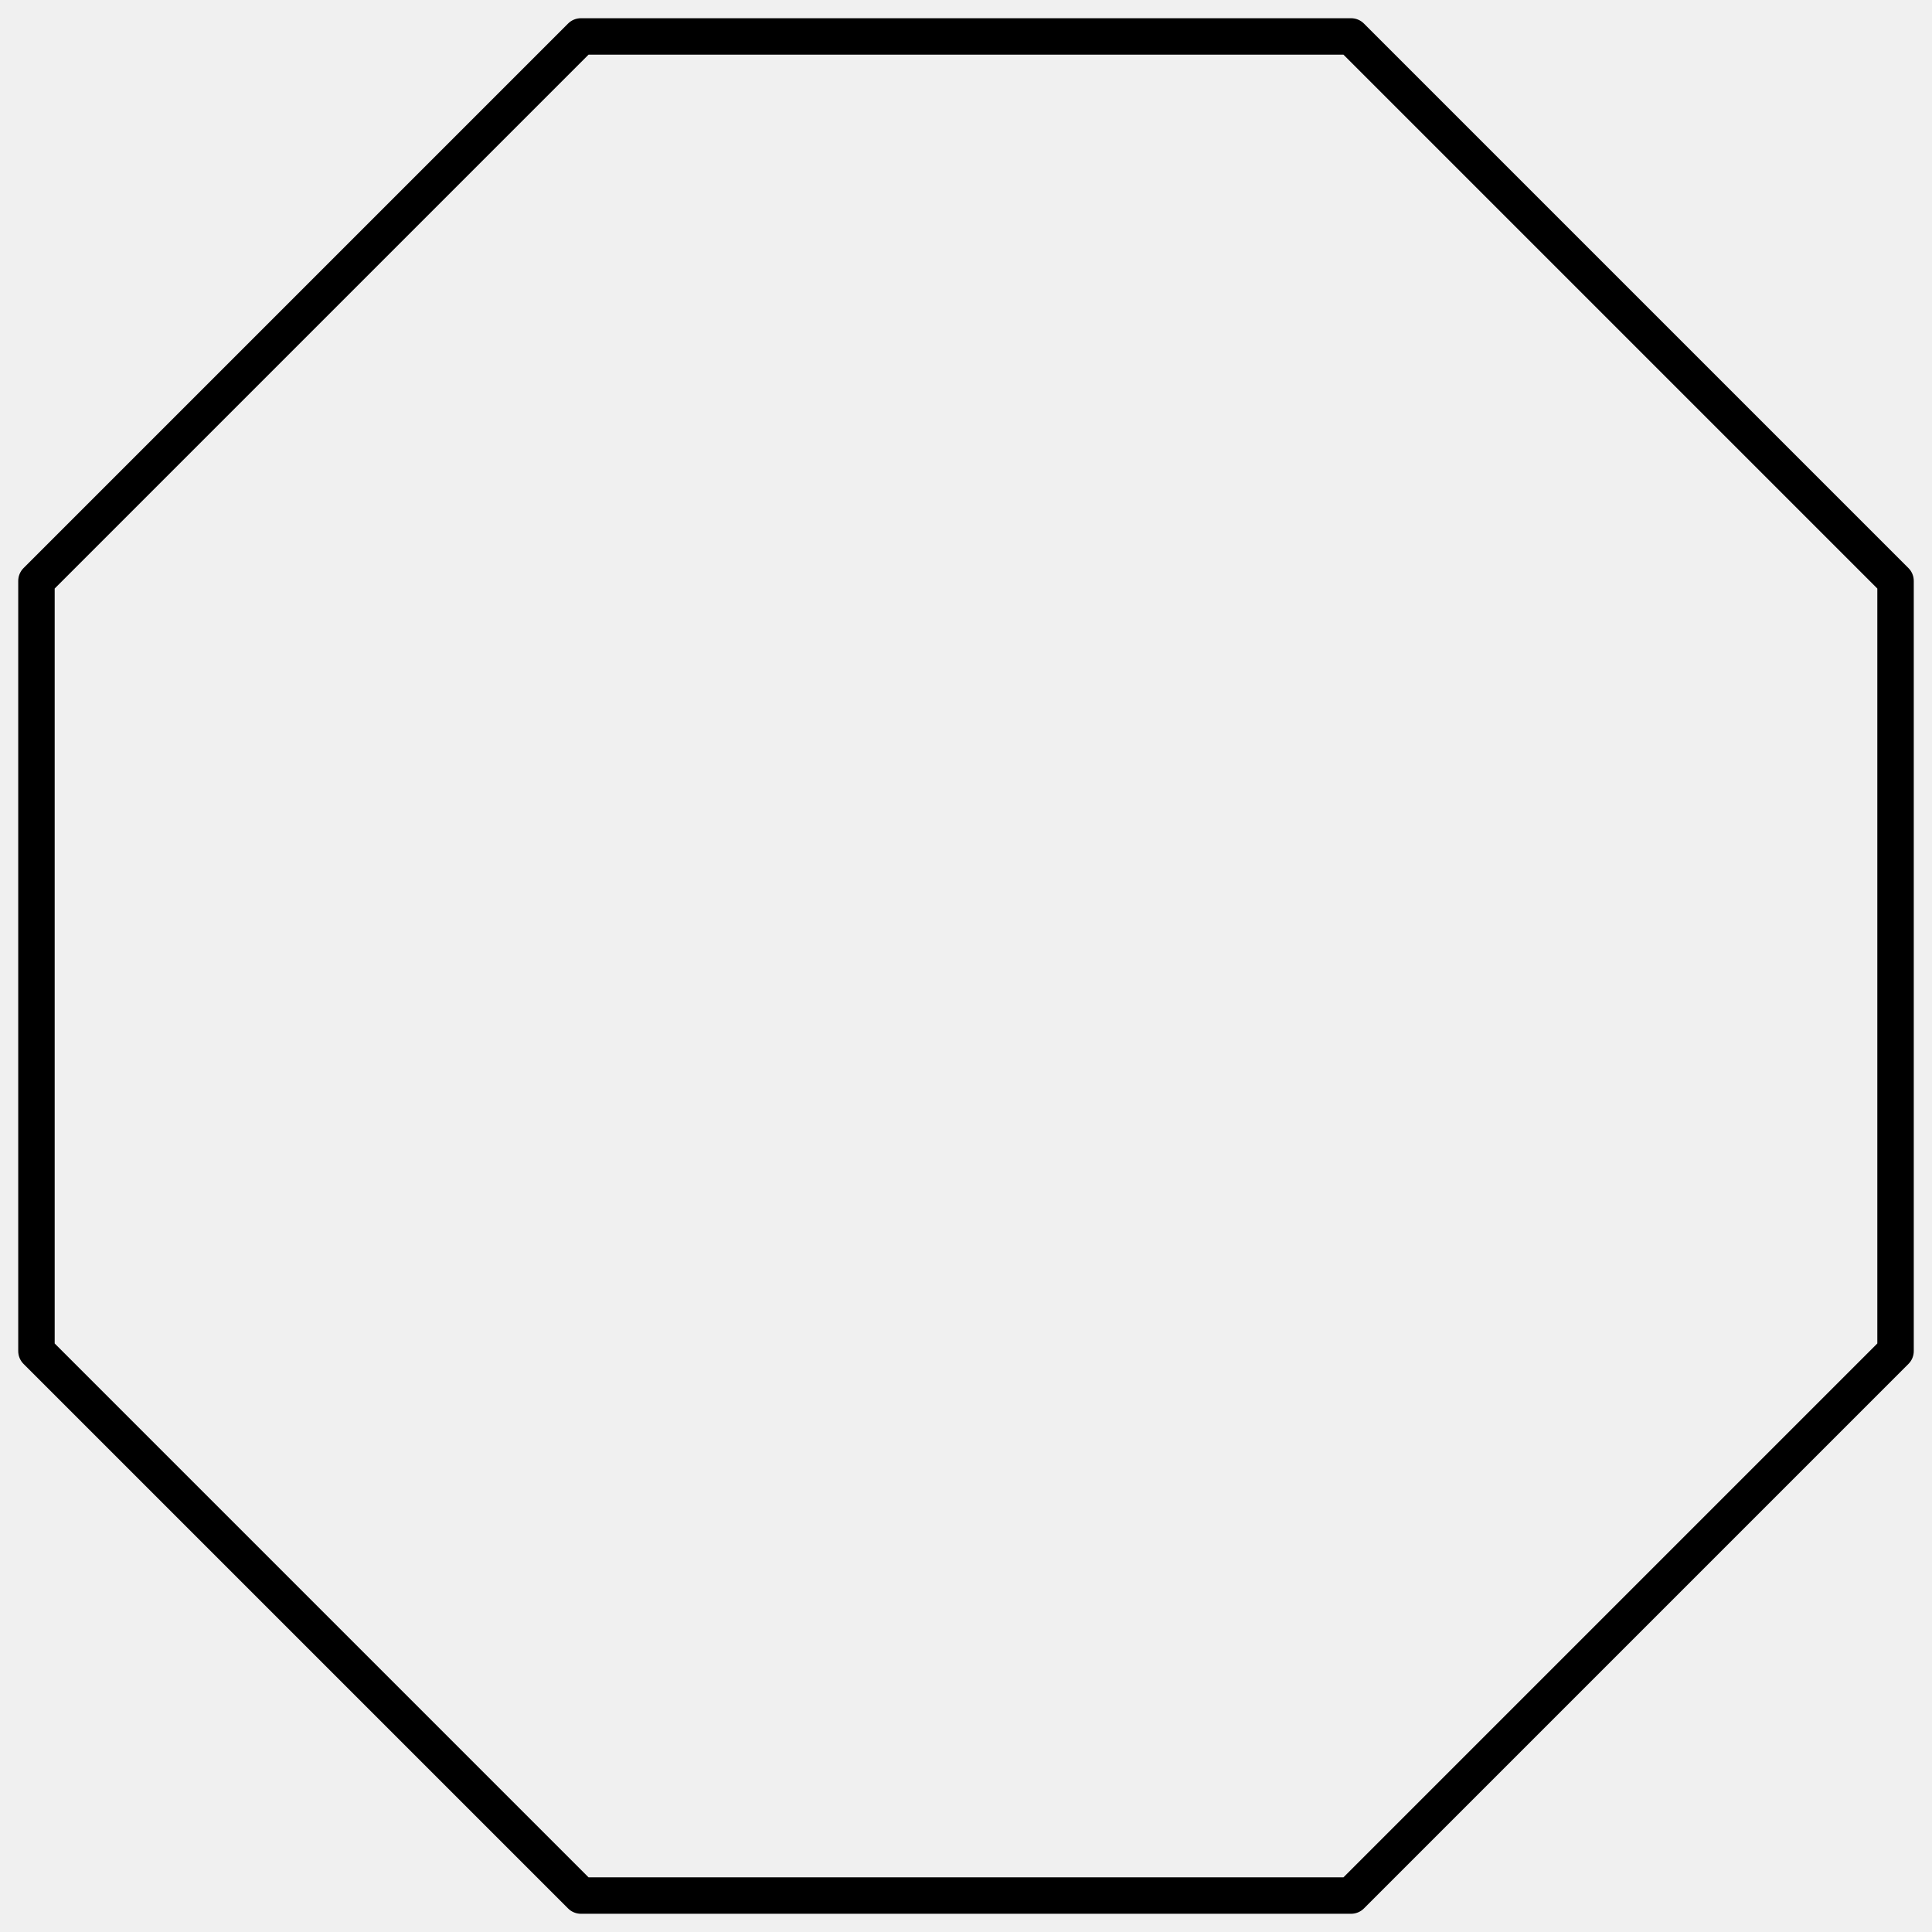
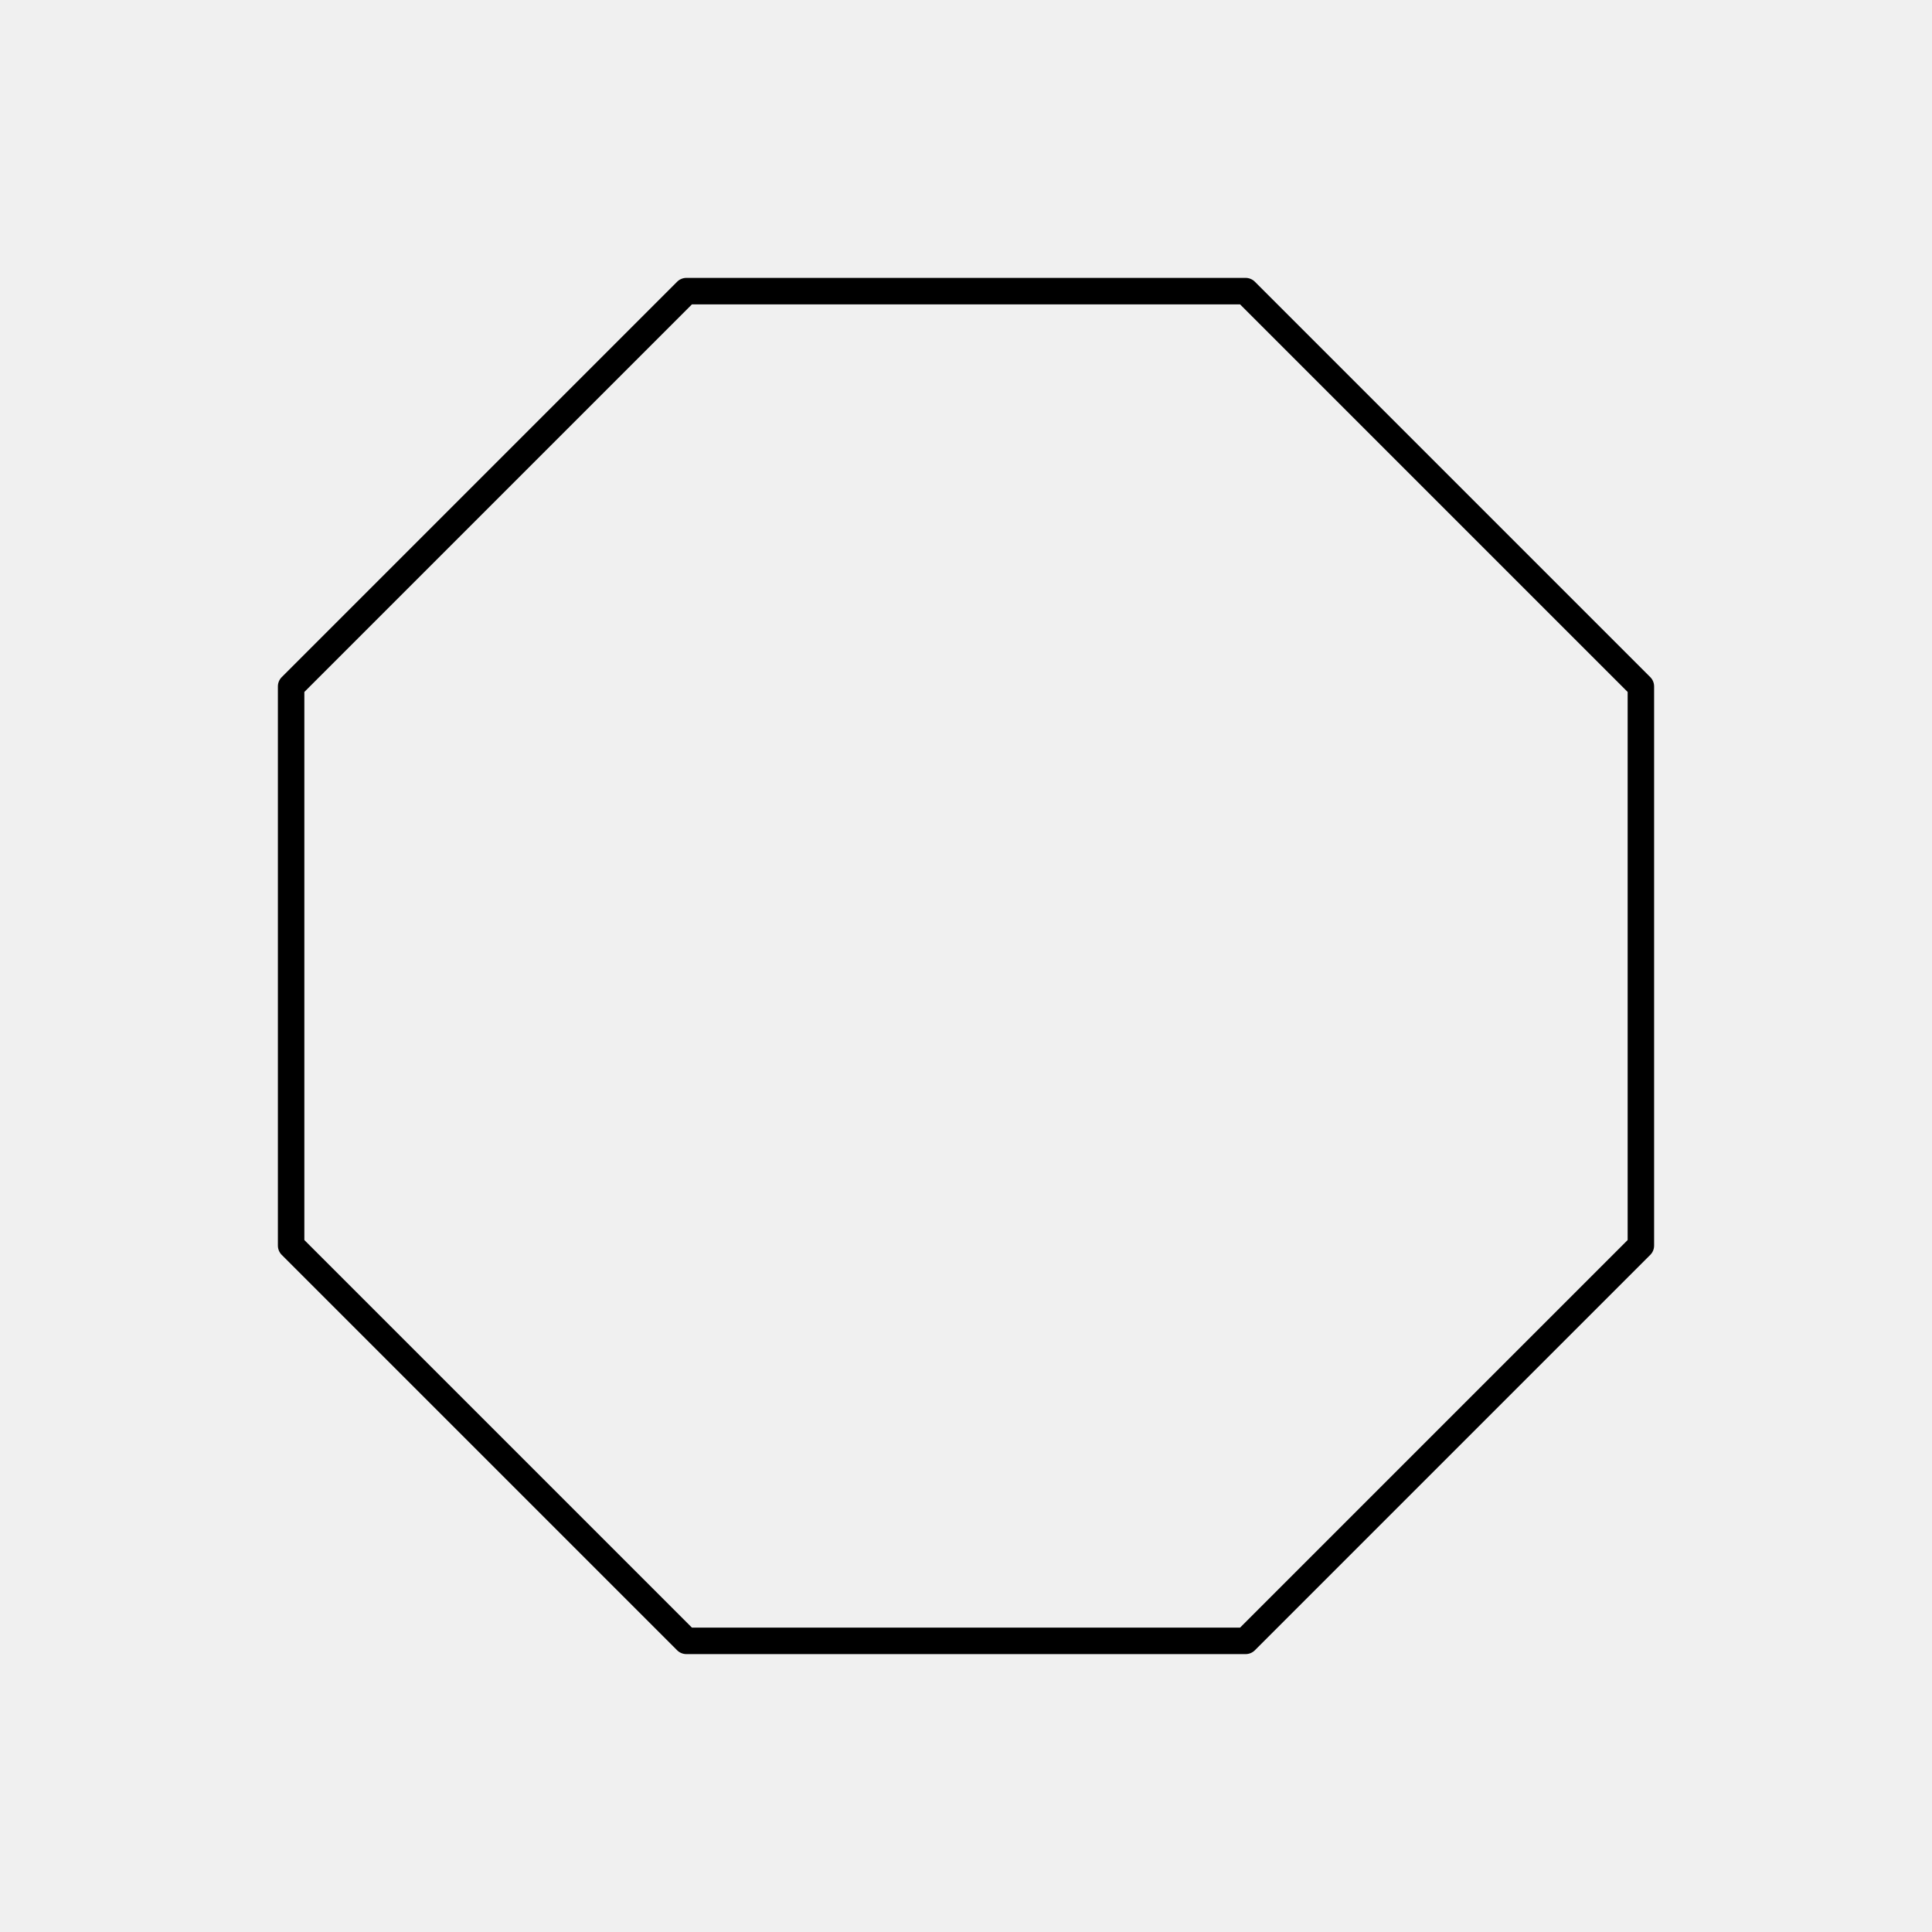
- <svg xmlns="http://www.w3.org/2000/svg" xmlns:xlink="http://www.w3.org/1999/xlink" width="53px" height="53px" viewBox="0 0 53 53" version="1.1">
+ <svg xmlns="http://www.w3.org/2000/svg" xmlns:xlink="http://www.w3.org/1999/xlink" width="53px" height="53px" viewBox="-10 -10 73 73" version="1.1">
  <defs>
    <path d="M37.06,0.5 C37.193,0.499 37.321,0.551 37.415,0.645 L52.355,15.585 C52.449,15.679 52.501,15.807 52.5,15.94 L52.5,37.06 C52.501,37.193 52.449,37.321 52.355,37.415 L37.415,52.355 C37.321,52.449 37.193,52.501 37.06,52.5 L15.94,52.5 C15.807,52.501 15.679,52.449 15.585,52.355 L0.645,37.415 C0.551,37.321 0.499,37.193 0.5,37.06 L0.5,15.94 C0.499,15.807 0.551,15.679 0.645,15.585 L15.585,0.645 C15.679,0.551 15.807,0.499 15.94,0.5 L37.06,0.5 Z M36.855,1.5 L16.145,1.5 L1.5,16.145 L1.5,36.855 L16.145,51.5 L36.855,51.5 L51.5,36.855 L51.5,16.145 L36.855,1.5 Z" id="path-1" />
  </defs>
  <g id="Page-1" stroke="none" stroke-width="1" fill="none" fill-rule="evenodd">
    <g id="SHAPES" transform="translate(-258, -6246)">
      <g id="Group-4550" transform="translate(258, 6246)">
        <mask id="mask-2" fill="white">
          <use xlink:href="#path-1" />
        </mask>
        <g id="Clip-4549" />
        <polygon id="Fill-4548" fill="#000000" mask="url(#mask-2)" points="-4.5 -4.5 57.5 -4.5 57.5 57.5 -4.5 57.5" />
      </g>
    </g>
  </g>
</svg>
